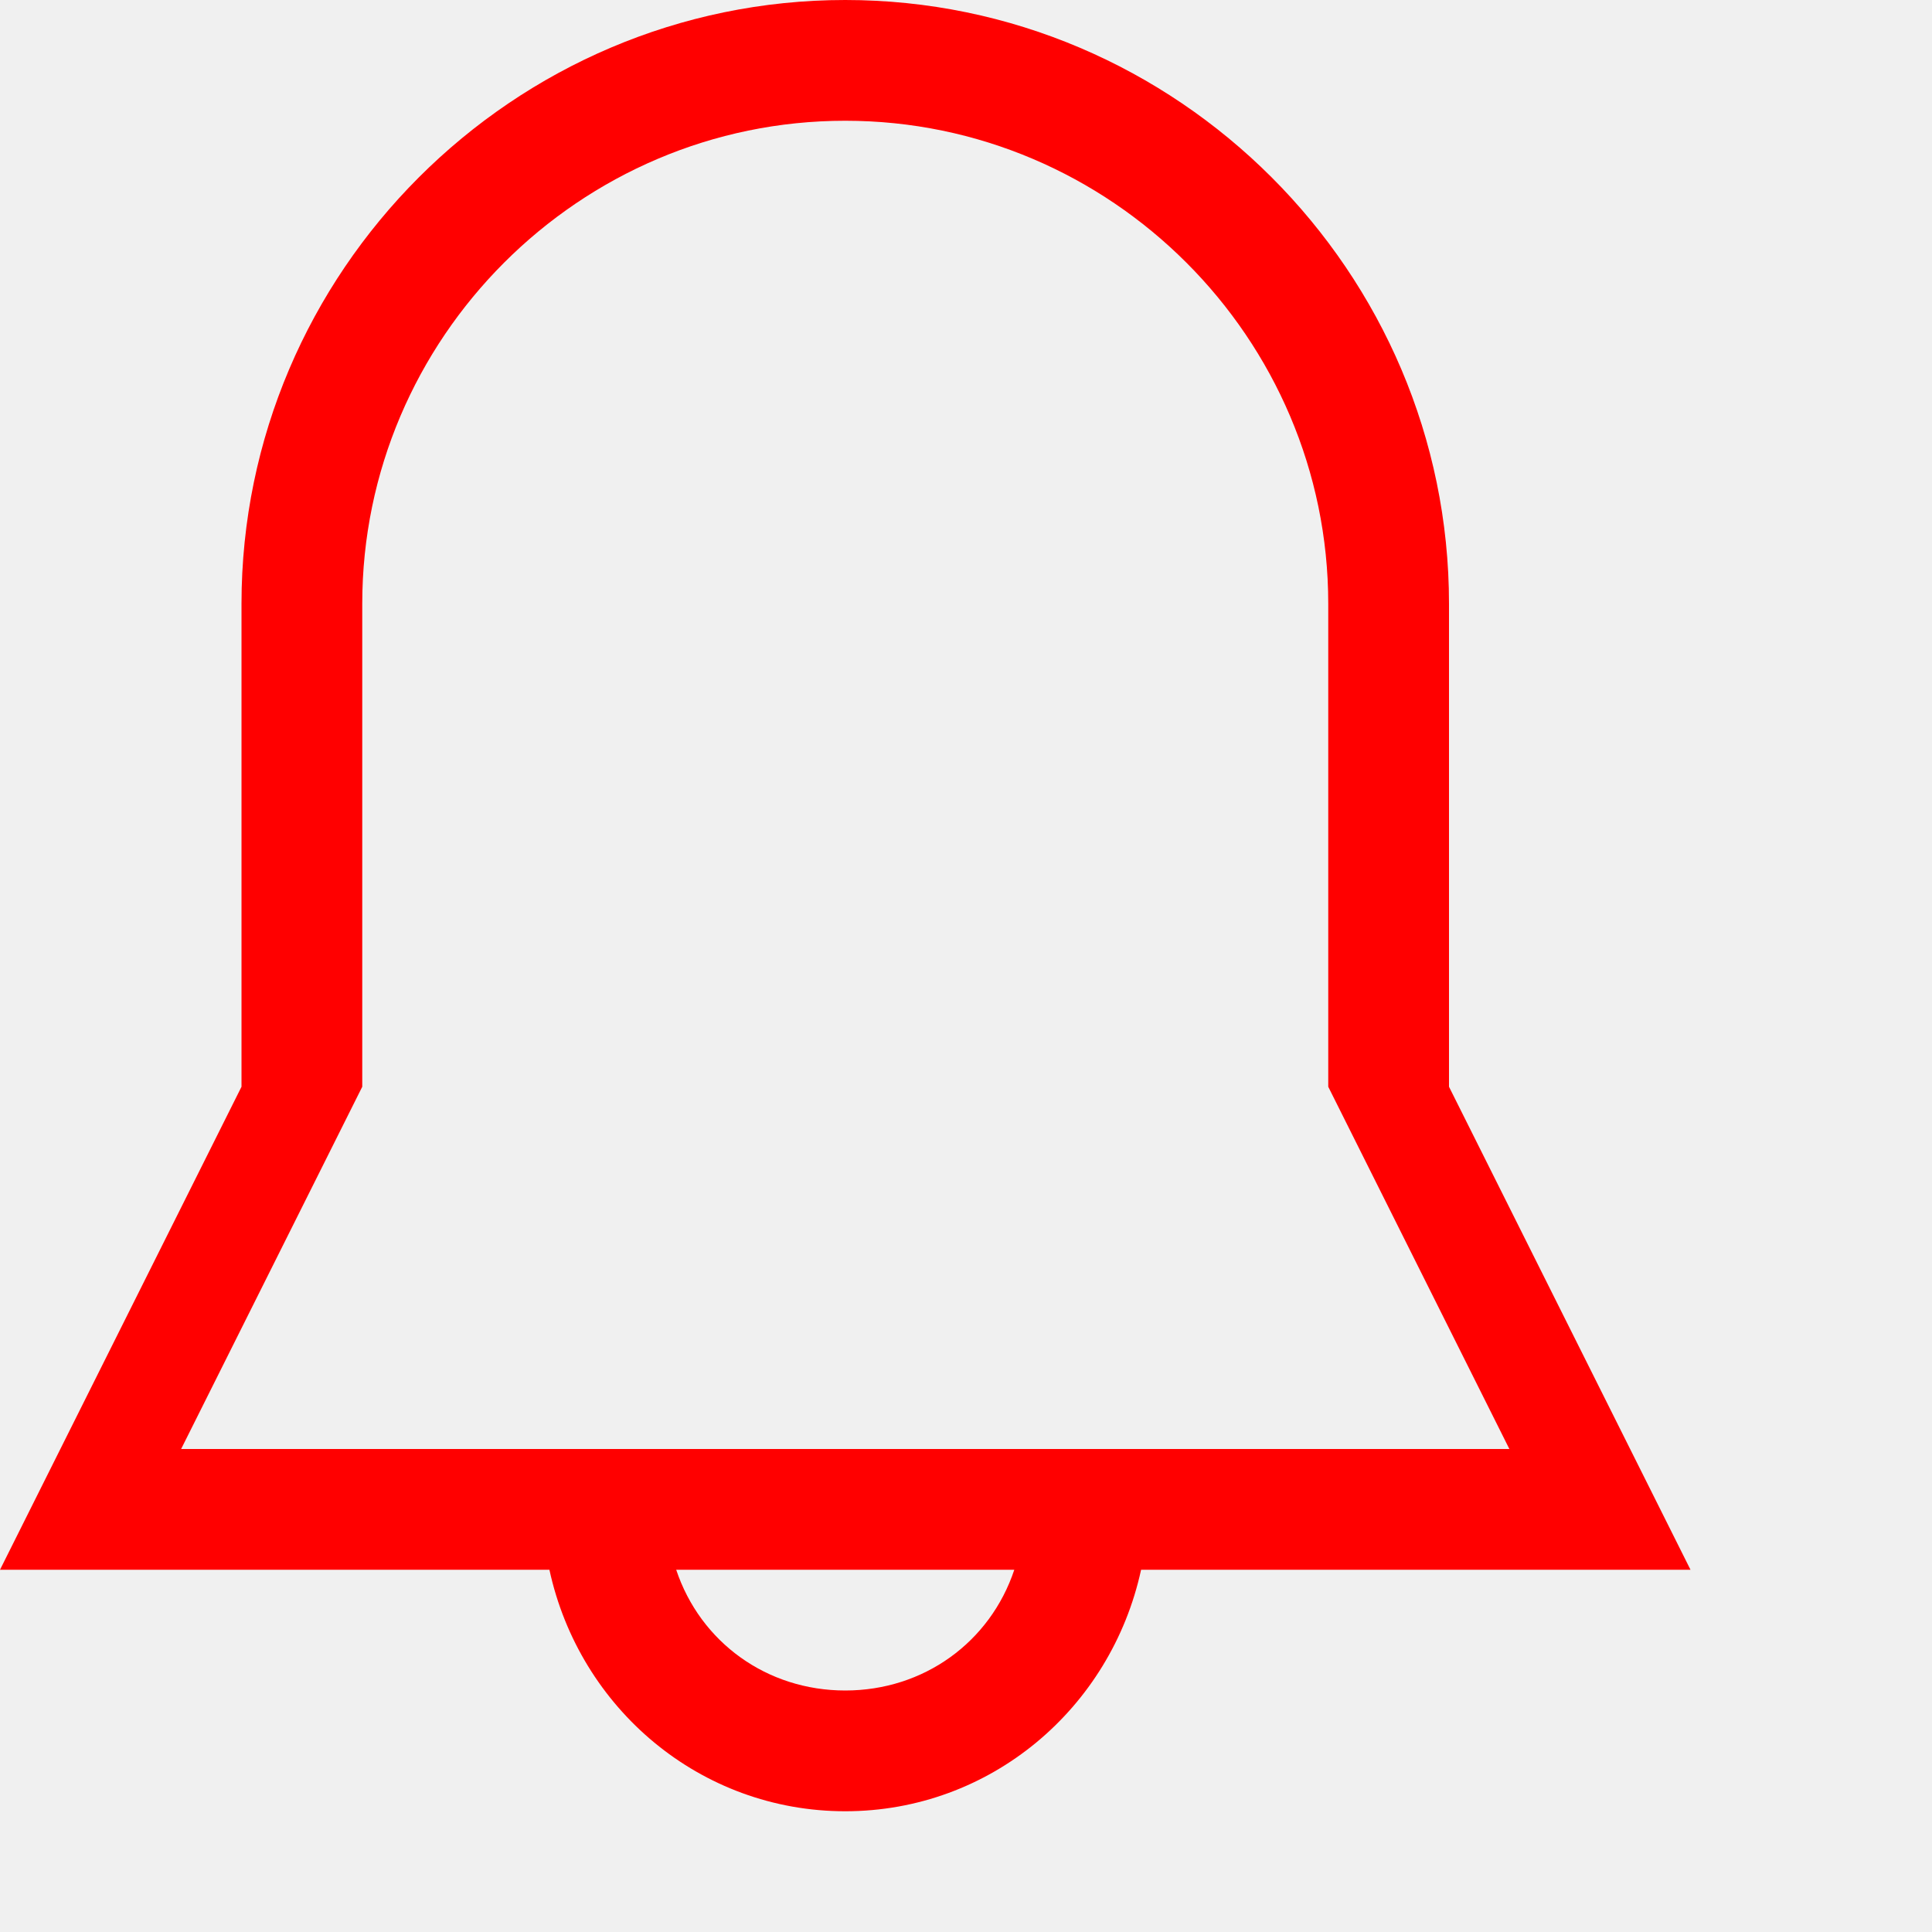
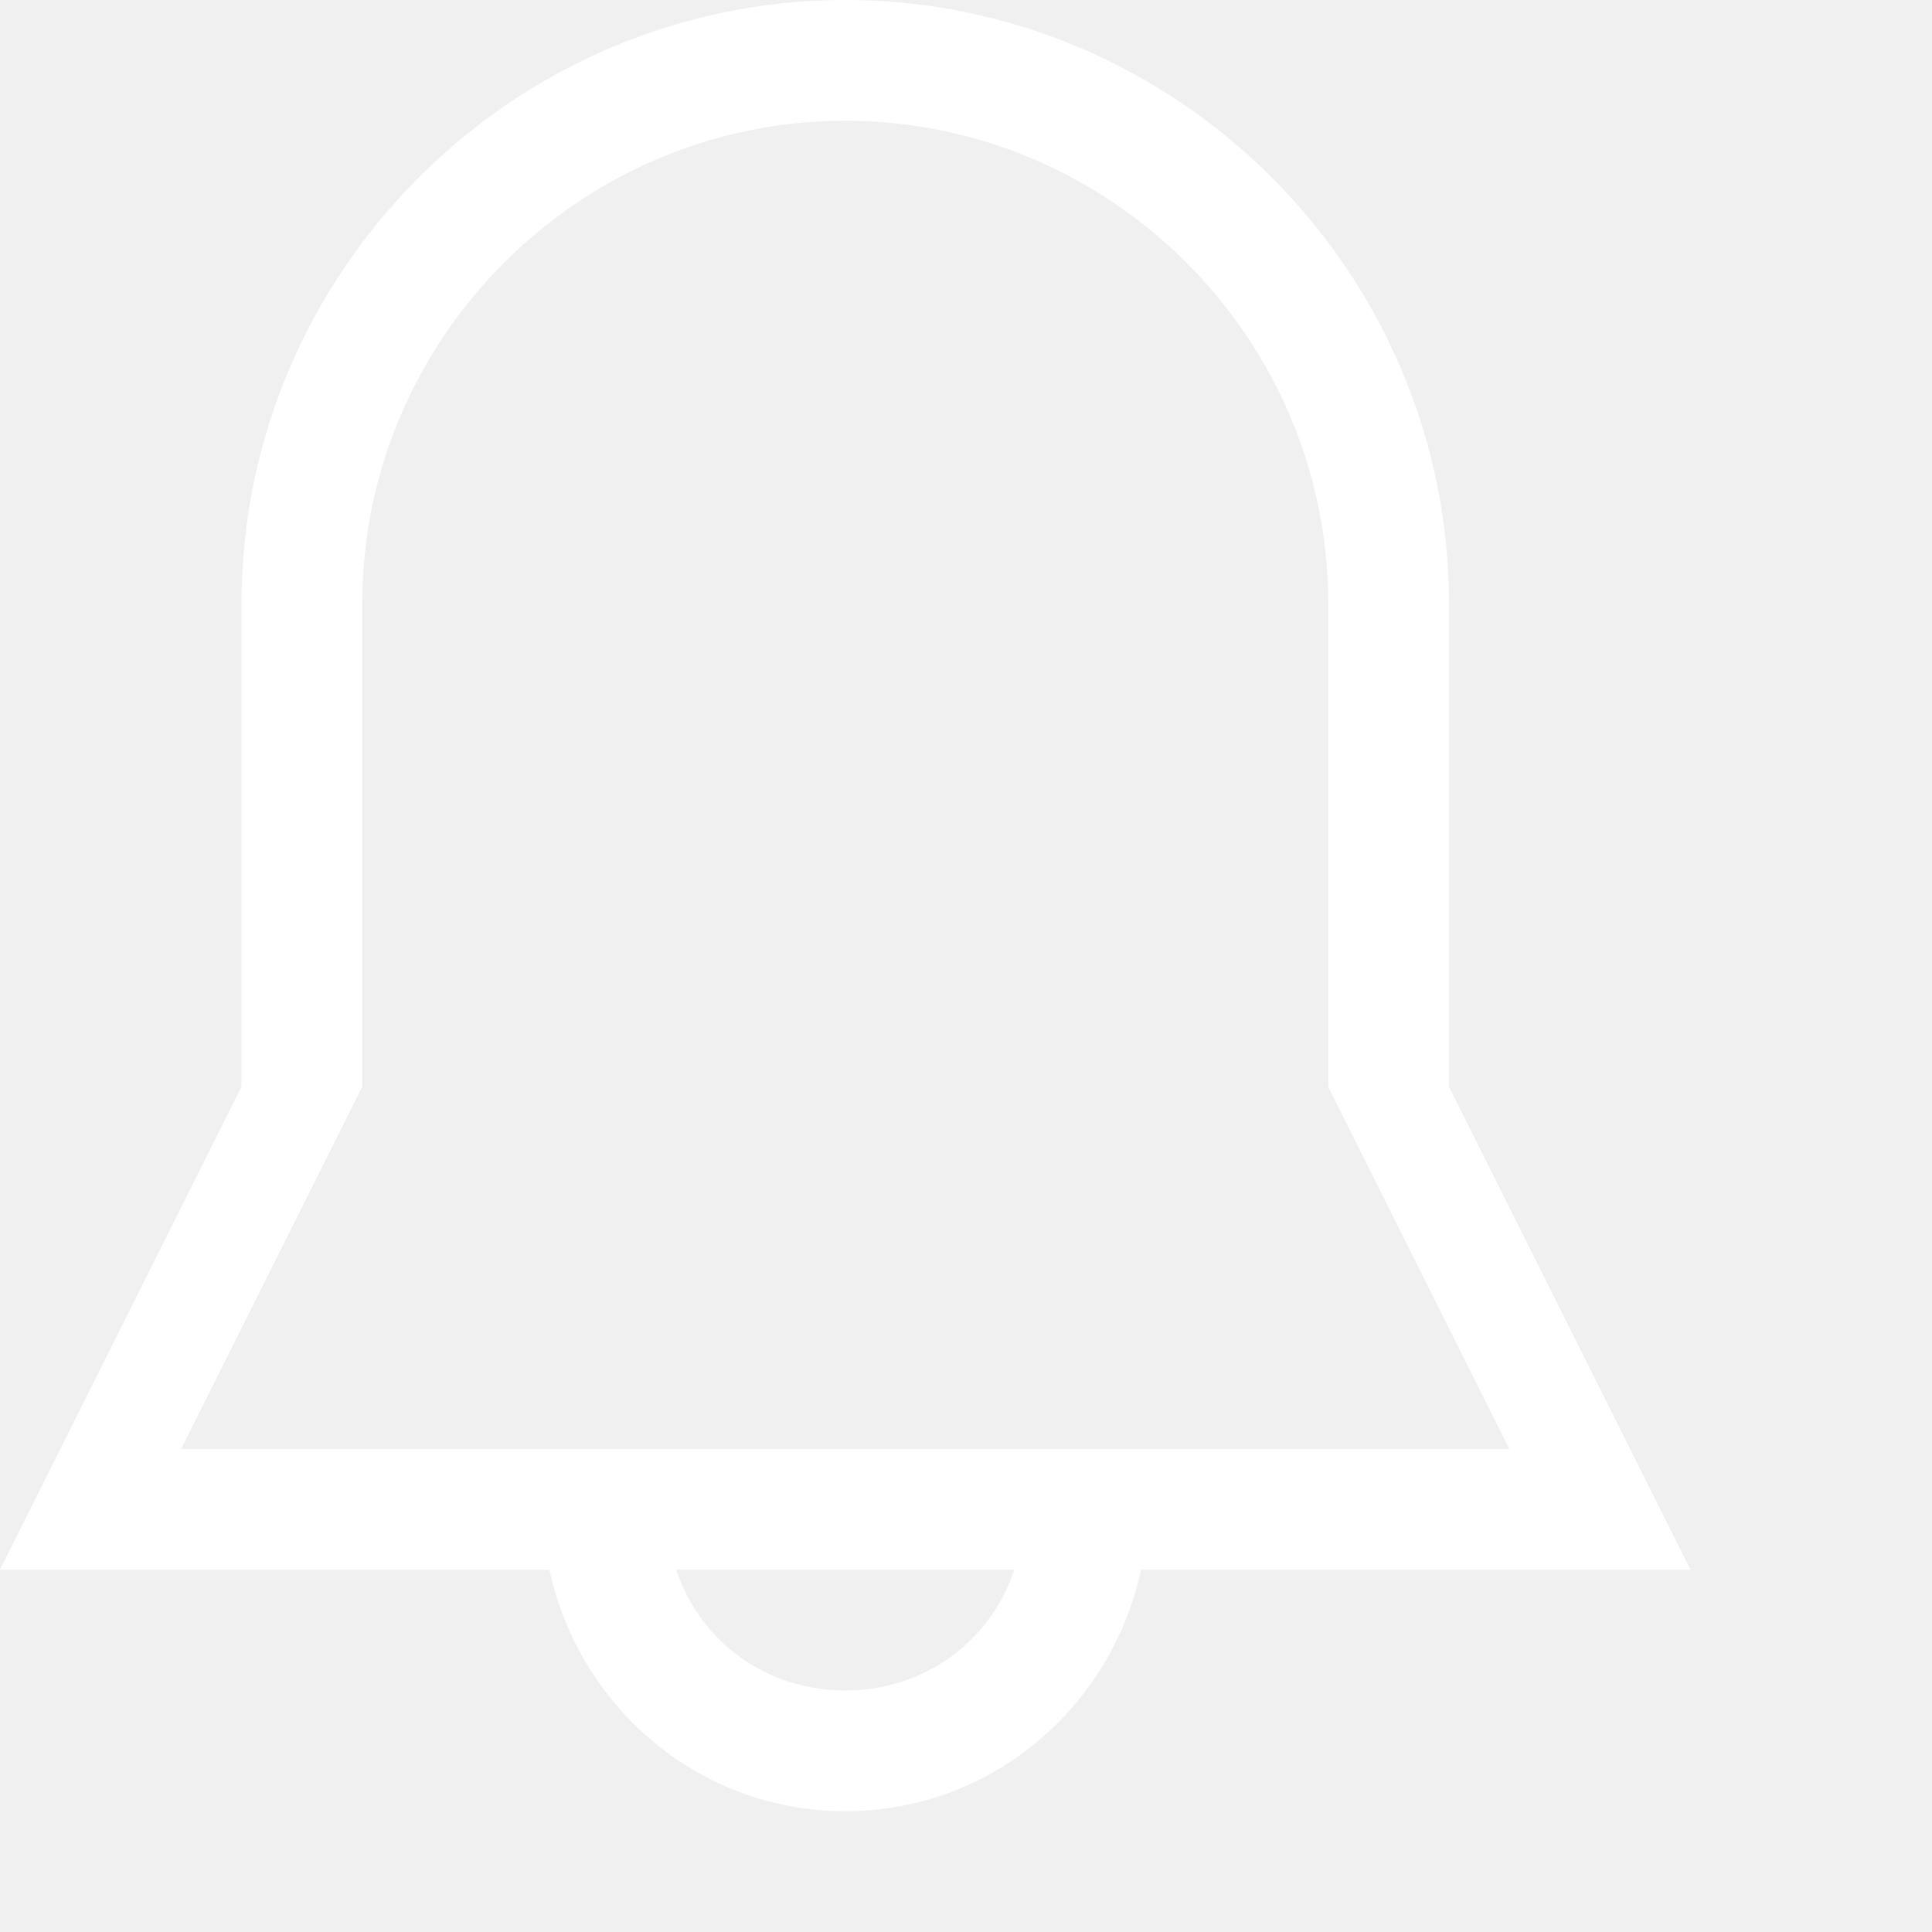
- <svg xmlns="http://www.w3.org/2000/svg" viewBox="0 0 32 32">
-   <path fill="red" strok="red" strok-width="3" d="M24 18v-8c0-5.5-4.5-10-10-10S4 4.5 4 10v8l-4 8h9.1c.5 2.3 2.5 4 4.9 4s4.4-1.7 4.9-4H28l-4-8zM14 28c-1.3 0-2.4-.8-2.8-2h5.6c-.4 1.2-1.5 2-2.8 2zM3 24l3-6v-8c0-4.4 3.6-8 8-8s8 3.6 8 8v8l3 6H3z" />
+ <svg xmlns="http://www.w3.org/2000/svg" version="1.1" id="Layer_1" x="0px" y="0px" viewBox="0 0 32 32" style="enable-background:new 0 0 32 32;" xml:space="preserve">
+   <style type="text/css">
+ 	.st0{fill:#FFFFFF;}
+ </style>
+   <g id="_x36__6_">
+     <g>
+       <path class="st0" d="M24,18v-8c0-5.5-4.5-10-10-10S4,4.5,4,10v8l-4,8h9.1c0.5,2.3,2.5,4,4.9,4s4.4-1.7,4.9-4H28L24,18z M14,28    c-1.3,0-2.4-0.8-2.8-2h5.6C16.4,27.2,15.3,28,14,28z M3,24l3-6v-8c0-4.4,3.6-8,8-8s8,3.6,8,8v8l3,6H3z" />
+     </g>
+   </g>
</svg>
